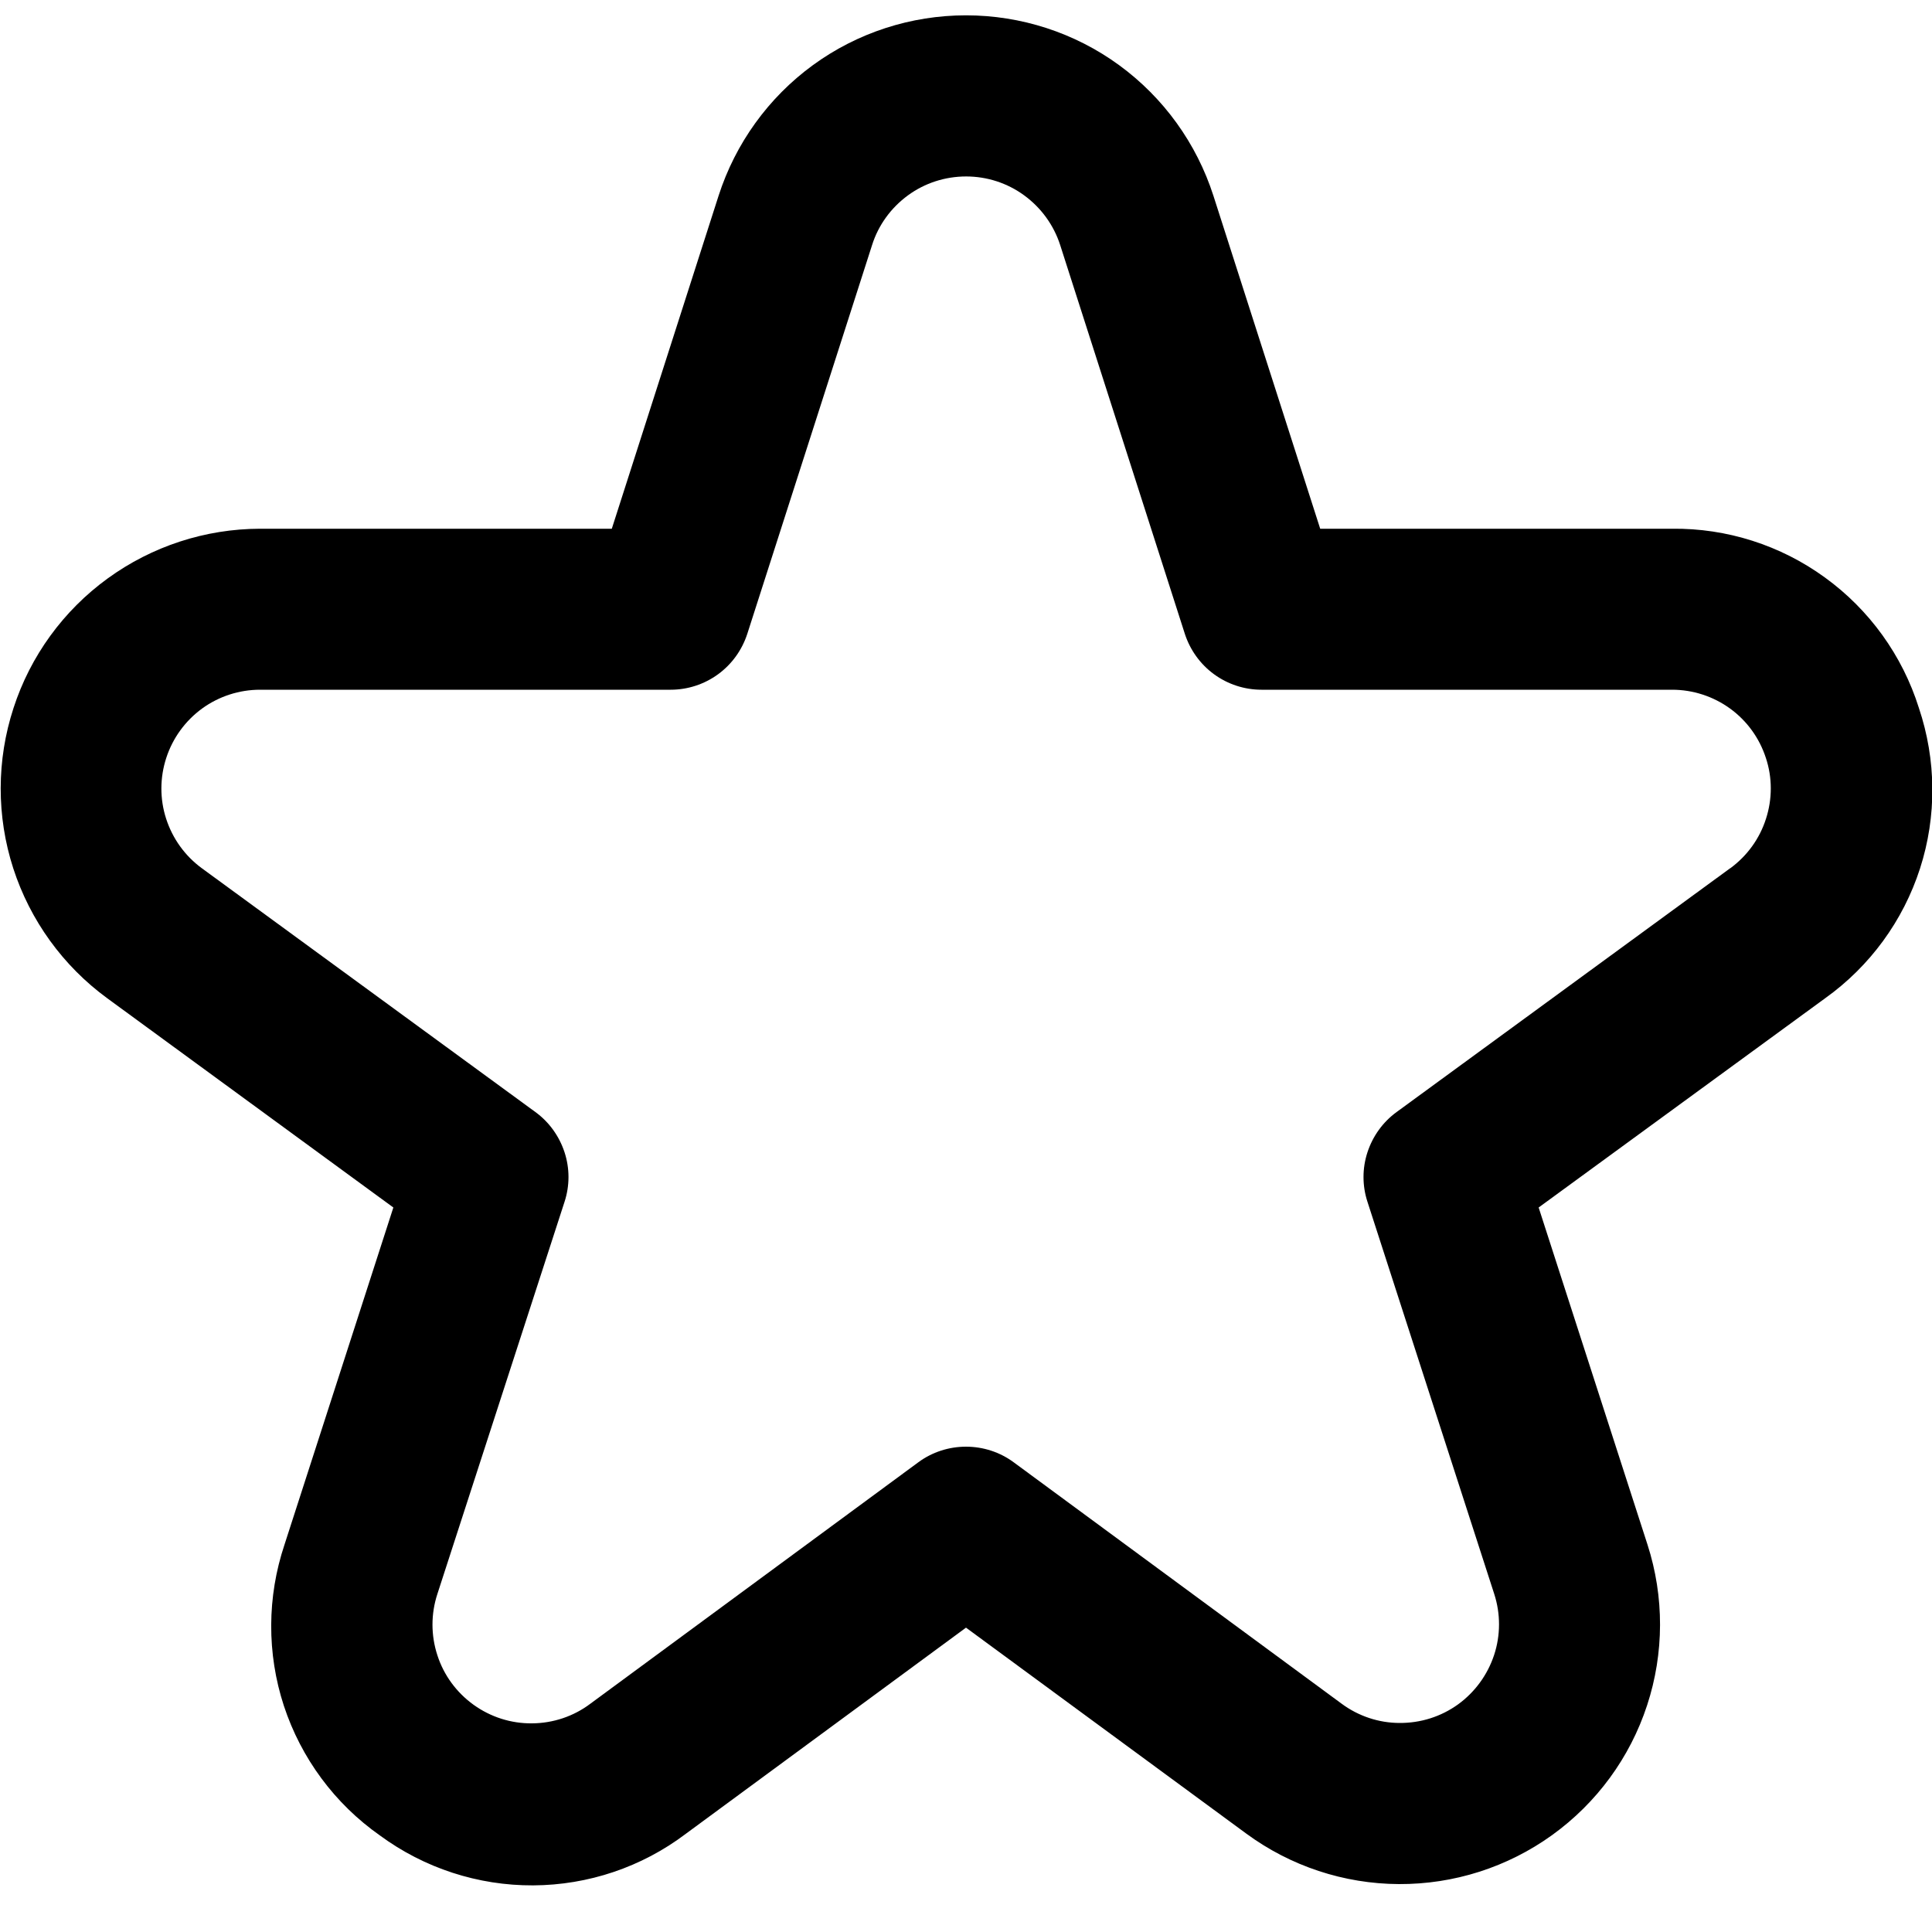
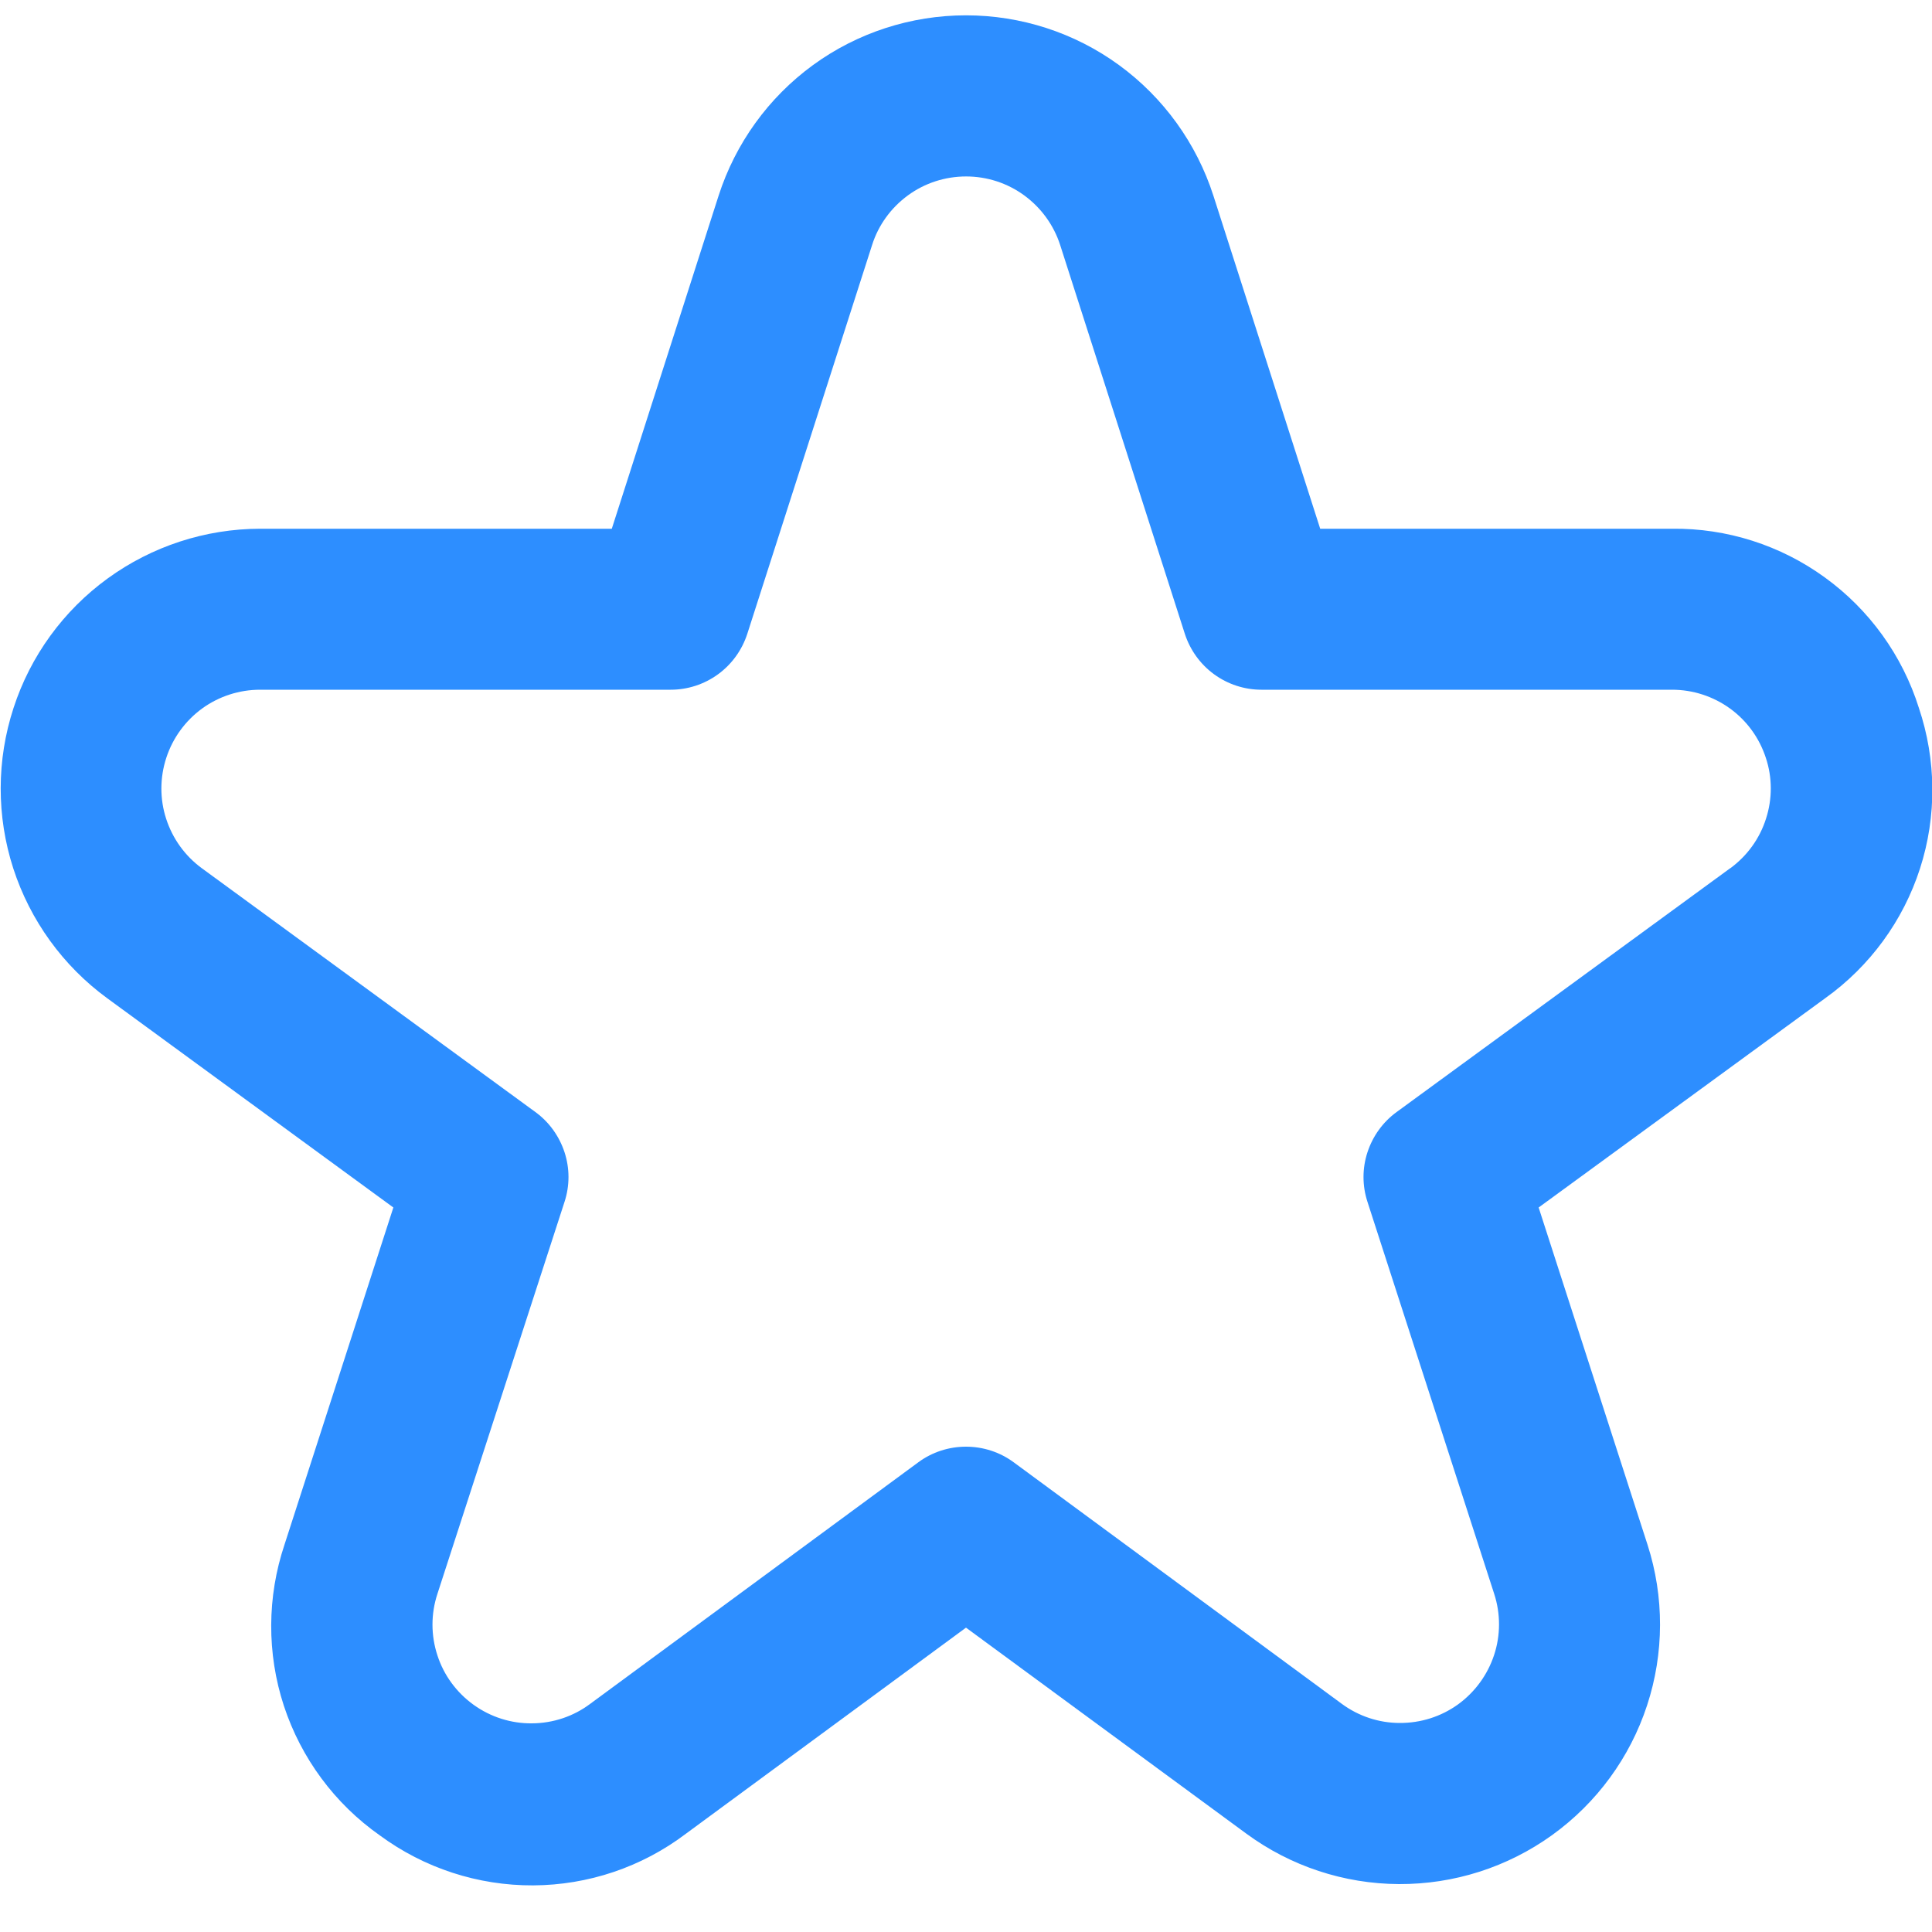
<svg xmlns="http://www.w3.org/2000/svg" width="15" height="15" viewBox="0 0 15 15" fill="none">
-   <path d="M14.898 5.496C14.77 5.089 14.514 4.734 14.169 4.484C13.824 4.233 13.407 4.1 12.981 4.105H10.25L9.421 1.52C9.29 1.113 9.034 0.758 8.689 0.506C8.344 0.254 7.927 0.119 7.5 0.119C7.073 0.119 6.656 0.254 6.311 0.506C5.966 0.758 5.71 1.113 5.579 1.52L4.75 4.105H2.019C1.594 4.106 1.18 4.241 0.836 4.491C0.492 4.741 0.236 5.093 0.105 5.497C-0.027 5.901 -0.028 6.337 0.103 6.742C0.234 7.146 0.489 7.499 0.832 7.75L3.054 9.375L2.209 11.992C2.073 12.398 2.071 12.837 2.204 13.244C2.338 13.651 2.599 14.004 2.949 14.25C3.294 14.504 3.711 14.64 4.139 14.638C4.567 14.636 4.983 14.496 5.324 14.238L7.5 12.637L9.676 14.236C10.02 14.489 10.435 14.626 10.861 14.628C11.288 14.63 11.704 14.497 12.05 14.248C12.397 13.998 12.655 13.646 12.788 13.24C12.921 12.835 12.922 12.398 12.791 11.992L11.946 9.375L14.171 7.75C14.518 7.502 14.776 7.149 14.907 6.743C15.038 6.337 15.034 5.9 14.898 5.496ZM13.433 6.741L10.843 8.634C10.737 8.711 10.658 8.821 10.617 8.946C10.576 9.071 10.576 9.206 10.617 9.331L11.601 12.375C11.651 12.529 11.651 12.696 11.6 12.85C11.549 13.004 11.451 13.138 11.32 13.233C11.188 13.328 11.03 13.378 10.867 13.377C10.705 13.377 10.547 13.324 10.417 13.228L7.87 11.353C7.763 11.274 7.633 11.232 7.5 11.232C7.367 11.232 7.237 11.274 7.13 11.353L4.583 13.228C4.453 13.326 4.294 13.379 4.131 13.38C3.968 13.382 3.809 13.331 3.677 13.236C3.545 13.141 3.446 13.007 3.396 12.852C3.345 12.697 3.345 12.53 3.396 12.375L4.383 9.331C4.424 9.206 4.424 9.071 4.383 8.946C4.342 8.821 4.263 8.711 4.157 8.634L1.567 6.741C1.436 6.645 1.34 6.511 1.29 6.357C1.24 6.203 1.241 6.037 1.291 5.884C1.341 5.73 1.439 5.596 1.569 5.501C1.7 5.406 1.858 5.355 2.019 5.355H5.207C5.339 5.355 5.468 5.313 5.575 5.235C5.682 5.157 5.761 5.047 5.802 4.921L6.771 1.902C6.82 1.747 6.918 1.613 7.049 1.517C7.18 1.421 7.338 1.37 7.501 1.37C7.663 1.37 7.821 1.421 7.952 1.517C8.083 1.613 8.181 1.747 8.231 1.902L9.199 4.921C9.24 5.047 9.319 5.157 9.426 5.235C9.533 5.313 9.662 5.355 9.794 5.355H12.982C13.143 5.355 13.301 5.406 13.432 5.501C13.563 5.596 13.66 5.73 13.71 5.884C13.761 6.037 13.761 6.203 13.711 6.357C13.662 6.511 13.565 6.645 13.434 6.741H13.433Z" fill="black" />
+   <path d="M14.898 5.496C14.77 5.089 14.514 4.734 14.169 4.484C13.824 4.233 13.407 4.1 12.981 4.105H10.25L9.421 1.52C9.29 1.113 9.034 0.758 8.689 0.506C8.344 0.254 7.927 0.119 7.5 0.119C7.073 0.119 6.656 0.254 6.311 0.506C5.966 0.758 5.71 1.113 5.579 1.52L4.75 4.105H2.019C1.594 4.106 1.18 4.241 0.836 4.491C0.492 4.741 0.236 5.093 0.105 5.497C-0.027 5.901 -0.028 6.337 0.103 6.742C0.234 7.146 0.489 7.499 0.832 7.75L3.054 9.375L2.209 11.992C2.073 12.398 2.071 12.837 2.204 13.244C2.338 13.651 2.599 14.004 2.949 14.25C3.294 14.504 3.711 14.64 4.139 14.638C4.567 14.636 4.983 14.496 5.324 14.238L7.5 12.637L9.676 14.236C10.02 14.489 10.435 14.626 10.861 14.628C11.288 14.63 11.704 14.497 12.05 14.248C12.397 13.998 12.655 13.646 12.788 13.24C12.921 12.835 12.922 12.398 12.791 11.992L11.946 9.375L14.171 7.75C14.518 7.502 14.776 7.149 14.907 6.743C15.038 6.337 15.034 5.9 14.898 5.496ZM13.433 6.741L10.843 8.634C10.737 8.711 10.658 8.821 10.617 8.946C10.576 9.071 10.576 9.206 10.617 9.331L11.601 12.375C11.651 12.529 11.651 12.696 11.6 12.85C11.549 13.004 11.451 13.138 11.32 13.233C11.188 13.328 11.03 13.378 10.867 13.377C10.705 13.377 10.547 13.324 10.417 13.228L7.87 11.353C7.763 11.274 7.633 11.232 7.5 11.232C7.367 11.232 7.237 11.274 7.13 11.353L4.583 13.228C4.453 13.326 4.294 13.379 4.131 13.38C3.968 13.382 3.809 13.331 3.677 13.236C3.545 13.141 3.446 13.007 3.396 12.852C3.345 12.697 3.345 12.53 3.396 12.375L4.383 9.331C4.424 9.206 4.424 9.071 4.383 8.946C4.342 8.821 4.263 8.711 4.157 8.634L1.567 6.741C1.436 6.645 1.34 6.511 1.29 6.357C1.24 6.203 1.241 6.037 1.291 5.884C1.341 5.73 1.439 5.596 1.569 5.501C1.7 5.406 1.858 5.355 2.019 5.355H5.207C5.339 5.355 5.468 5.313 5.575 5.235C5.682 5.157 5.761 5.047 5.802 4.921L6.771 1.902C6.82 1.747 6.918 1.613 7.049 1.517C7.18 1.421 7.338 1.37 7.501 1.37C7.663 1.37 7.821 1.421 7.952 1.517C8.083 1.613 8.181 1.747 8.231 1.902L9.199 4.921C9.24 5.047 9.319 5.157 9.426 5.235C9.533 5.313 9.662 5.355 9.794 5.355H12.982C13.143 5.355 13.301 5.406 13.432 5.501C13.563 5.596 13.66 5.73 13.71 5.884C13.761 6.037 13.761 6.203 13.711 6.357C13.662 6.511 13.565 6.645 13.434 6.741H13.433Z" fill="#2D8EFF" />
</svg>
